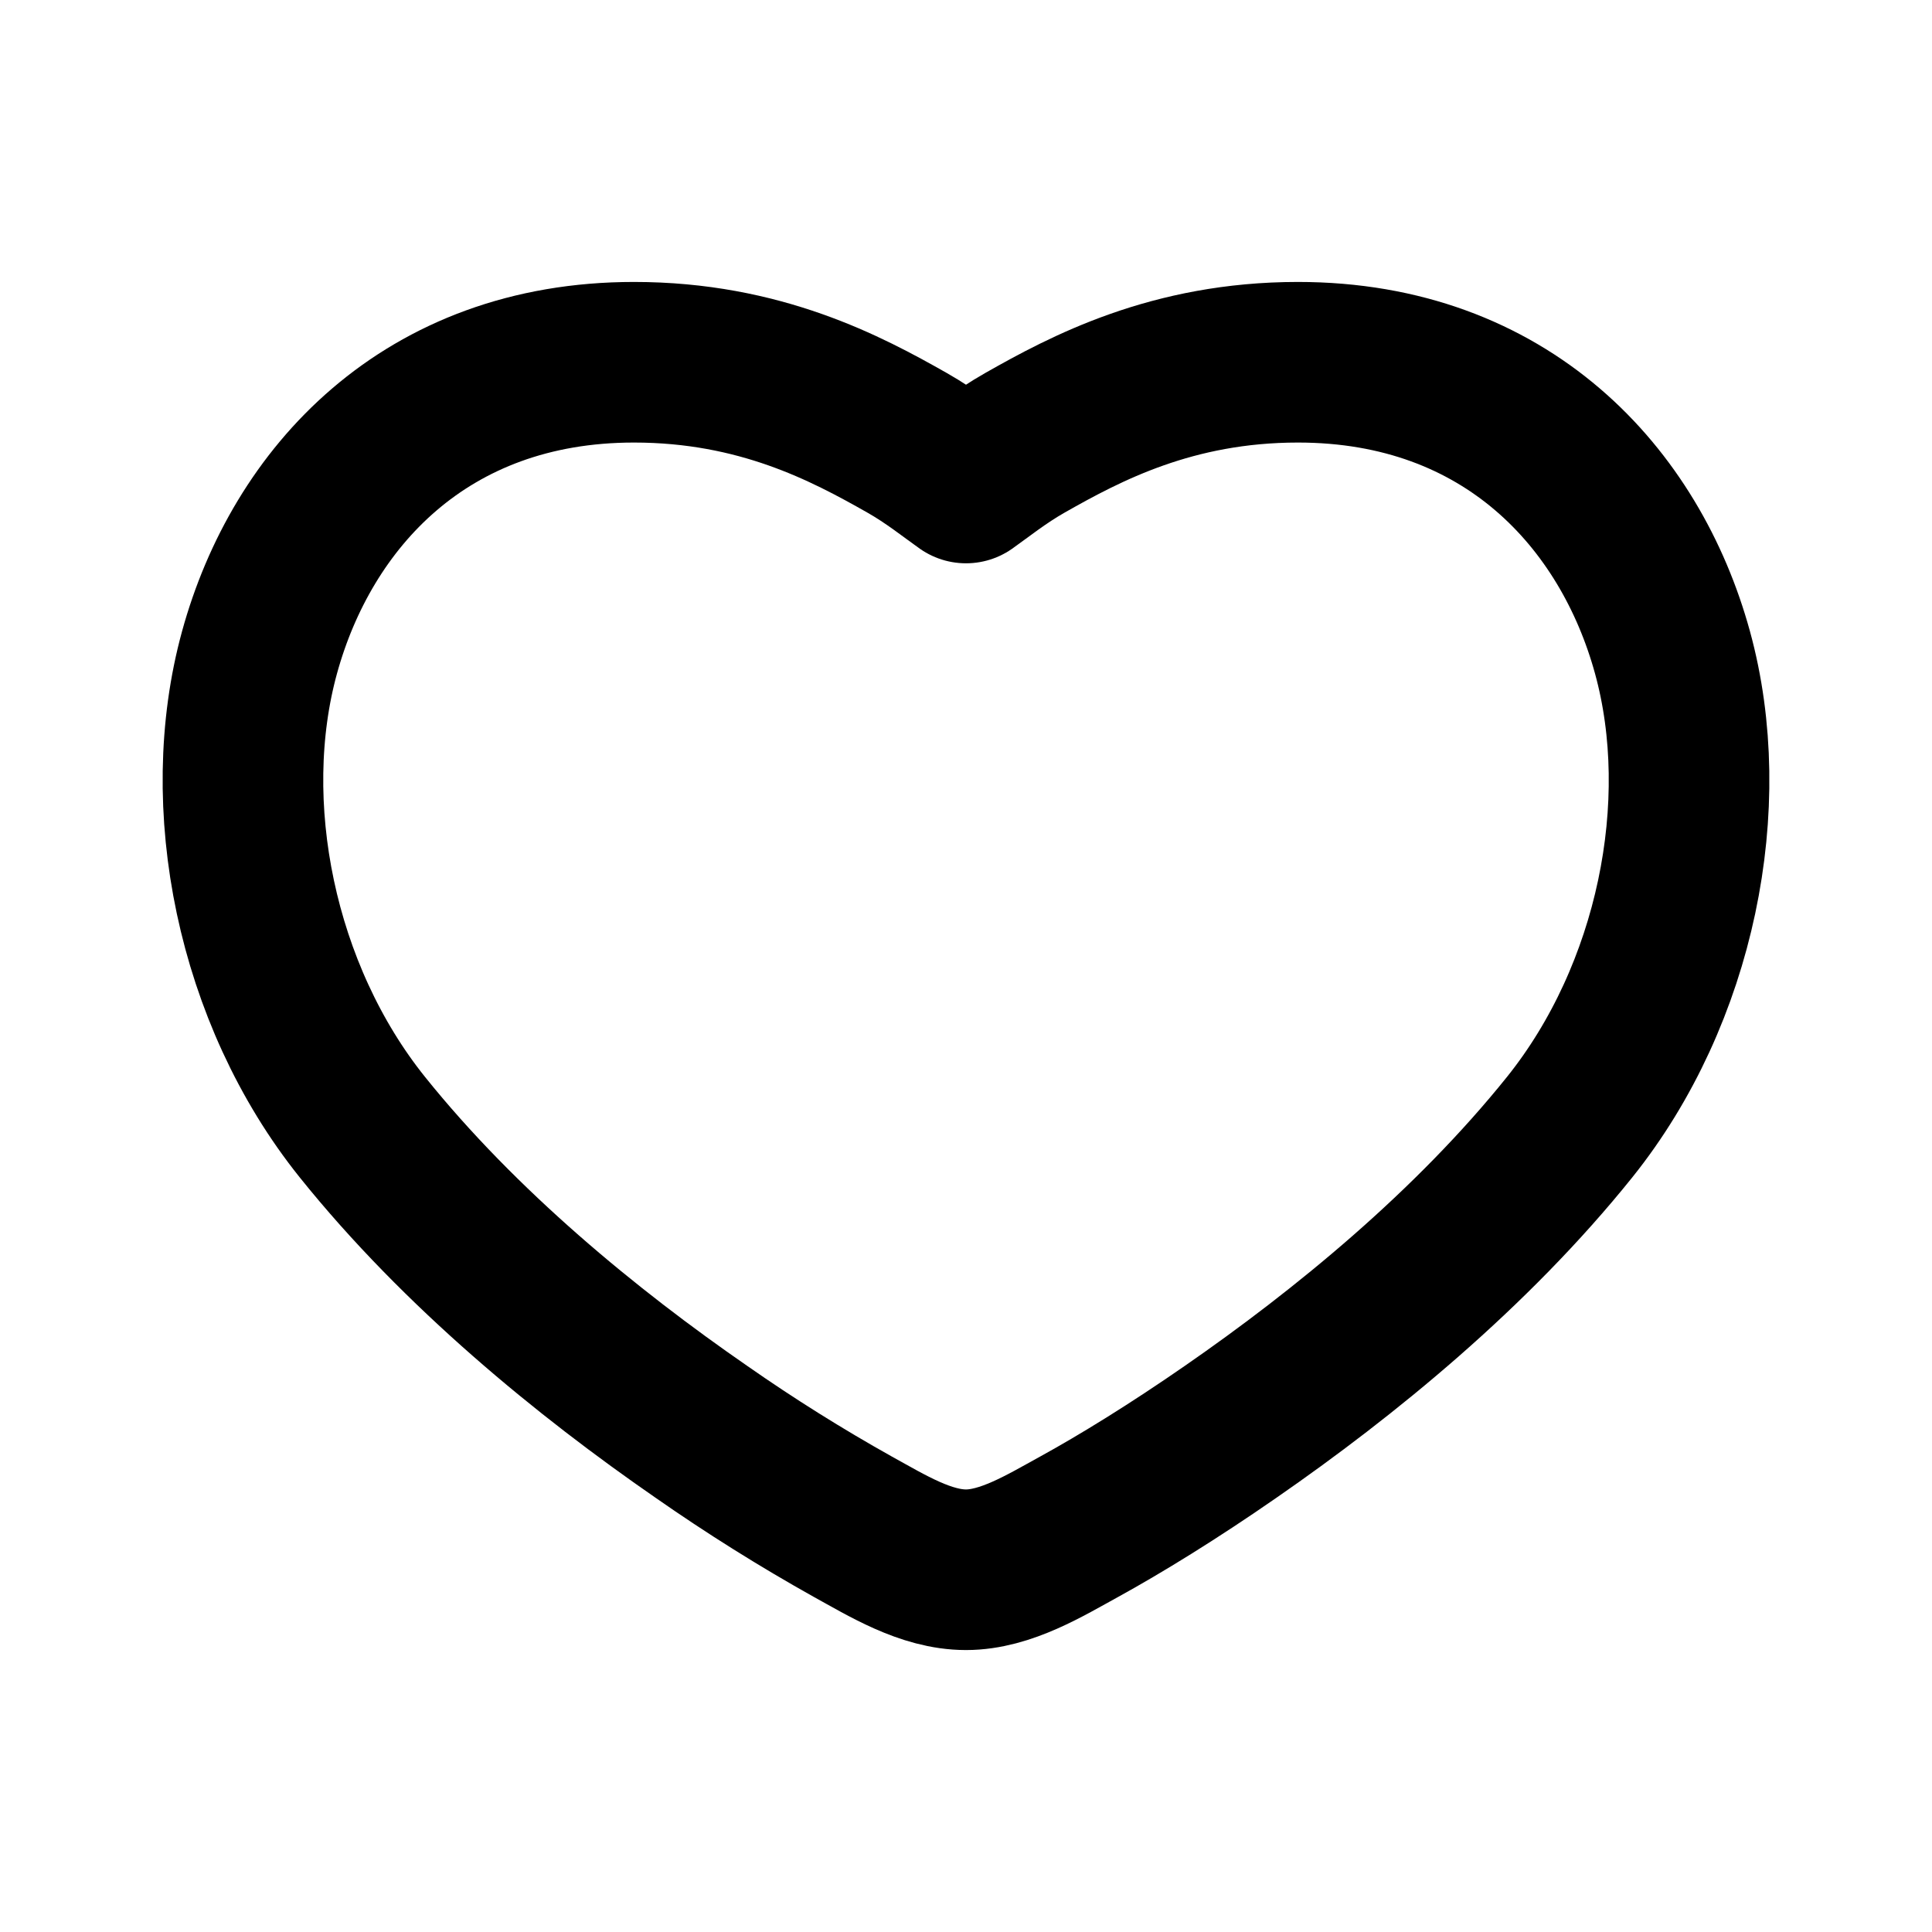
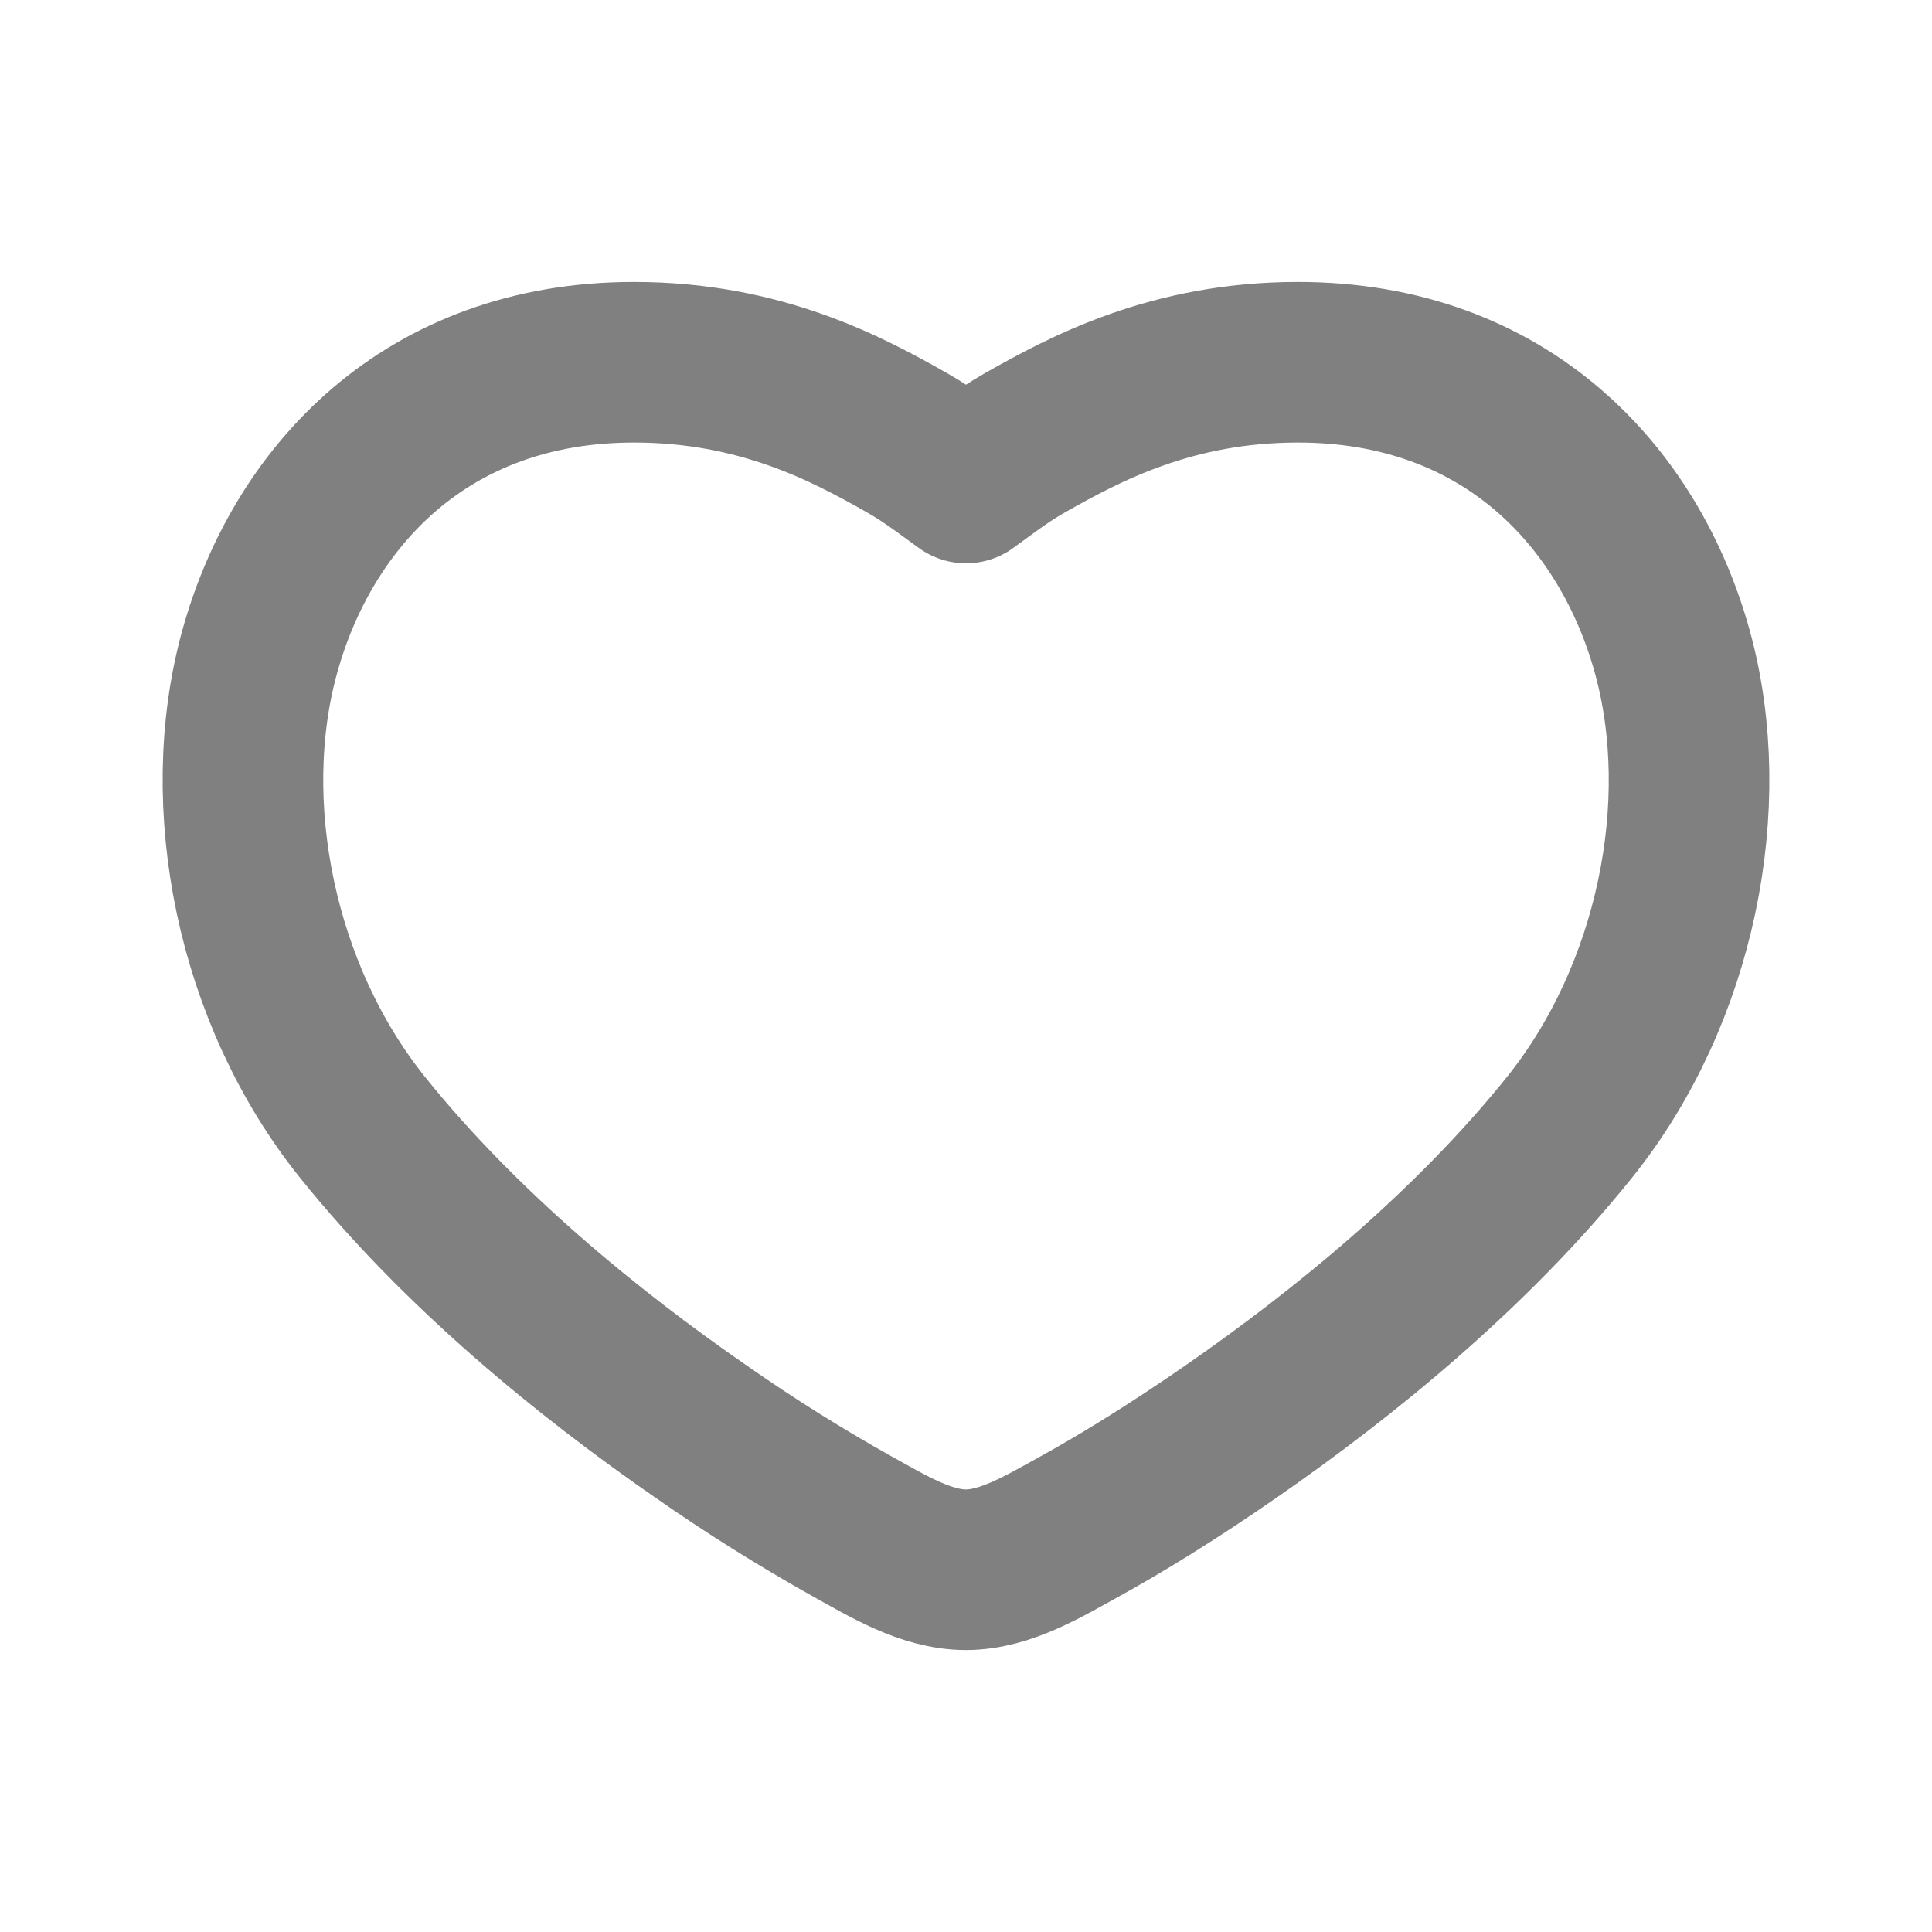
<svg xmlns="http://www.w3.org/2000/svg" xmlns:xlink="http://www.w3.org/1999/xlink" class="icon icon--like" height="20" width="20">
  <defs>
    <symbol fill="none" viewBox="0 0 24 24" id="like">
-       <path d="M3.224 8.104C3.751 6.186 5.284 4.5 7.876 4.5c1.563 0 2.64.574 3.391 1 .305.173.558.377.733.5.175-.123.428-.327.733-.5.751-.426 1.828-1 3.39-1 2.592 0 4.126 1.686 4.653 3.604.519 1.887.045 4.248-1.276 5.896-1.218 1.518-2.8 2.809-4.212 3.786-.709.492-1.366.896-1.883 1.18-.419.23-.912.534-1.405.534-.5 0-.983-.302-1.405-.534a22.27 22.27 0 0 1-1.883-1.18C7.3 16.81 5.718 15.518 4.5 14c-1.321-1.648-1.795-4.009-1.276-5.896Z" stroke="#000000" stroke-width="1.995px" stroke-linecap="round" stroke-linejoin="round" fill="none" />
+       <path d="M3.224 8.104C3.751 6.186 5.284 4.5 7.876 4.5c1.563 0 2.64.574 3.391 1 .305.173.558.377.733.5.175-.123.428-.327.733-.5.751-.426 1.828-1 3.39-1 2.592 0 4.126 1.686 4.653 3.604.519 1.887.045 4.248-1.276 5.896-1.218 1.518-2.8 2.809-4.212 3.786-.709.492-1.366.896-1.883 1.18-.419.23-.912.534-1.405.534-.5 0-.983-.302-1.405-.534a22.27 22.27 0 0 1-1.883-1.18C7.3 16.81 5.718 15.518 4.5 14c-1.321-1.648-1.795-4.009-1.276-5.896Z" stroke="#808080" stroke-width="1.995px" stroke-linecap="round" stroke-linejoin="round" fill="none" />
    </symbol>
  </defs>
  <use xlink:href="#like" fill="#808080" />
</svg>
